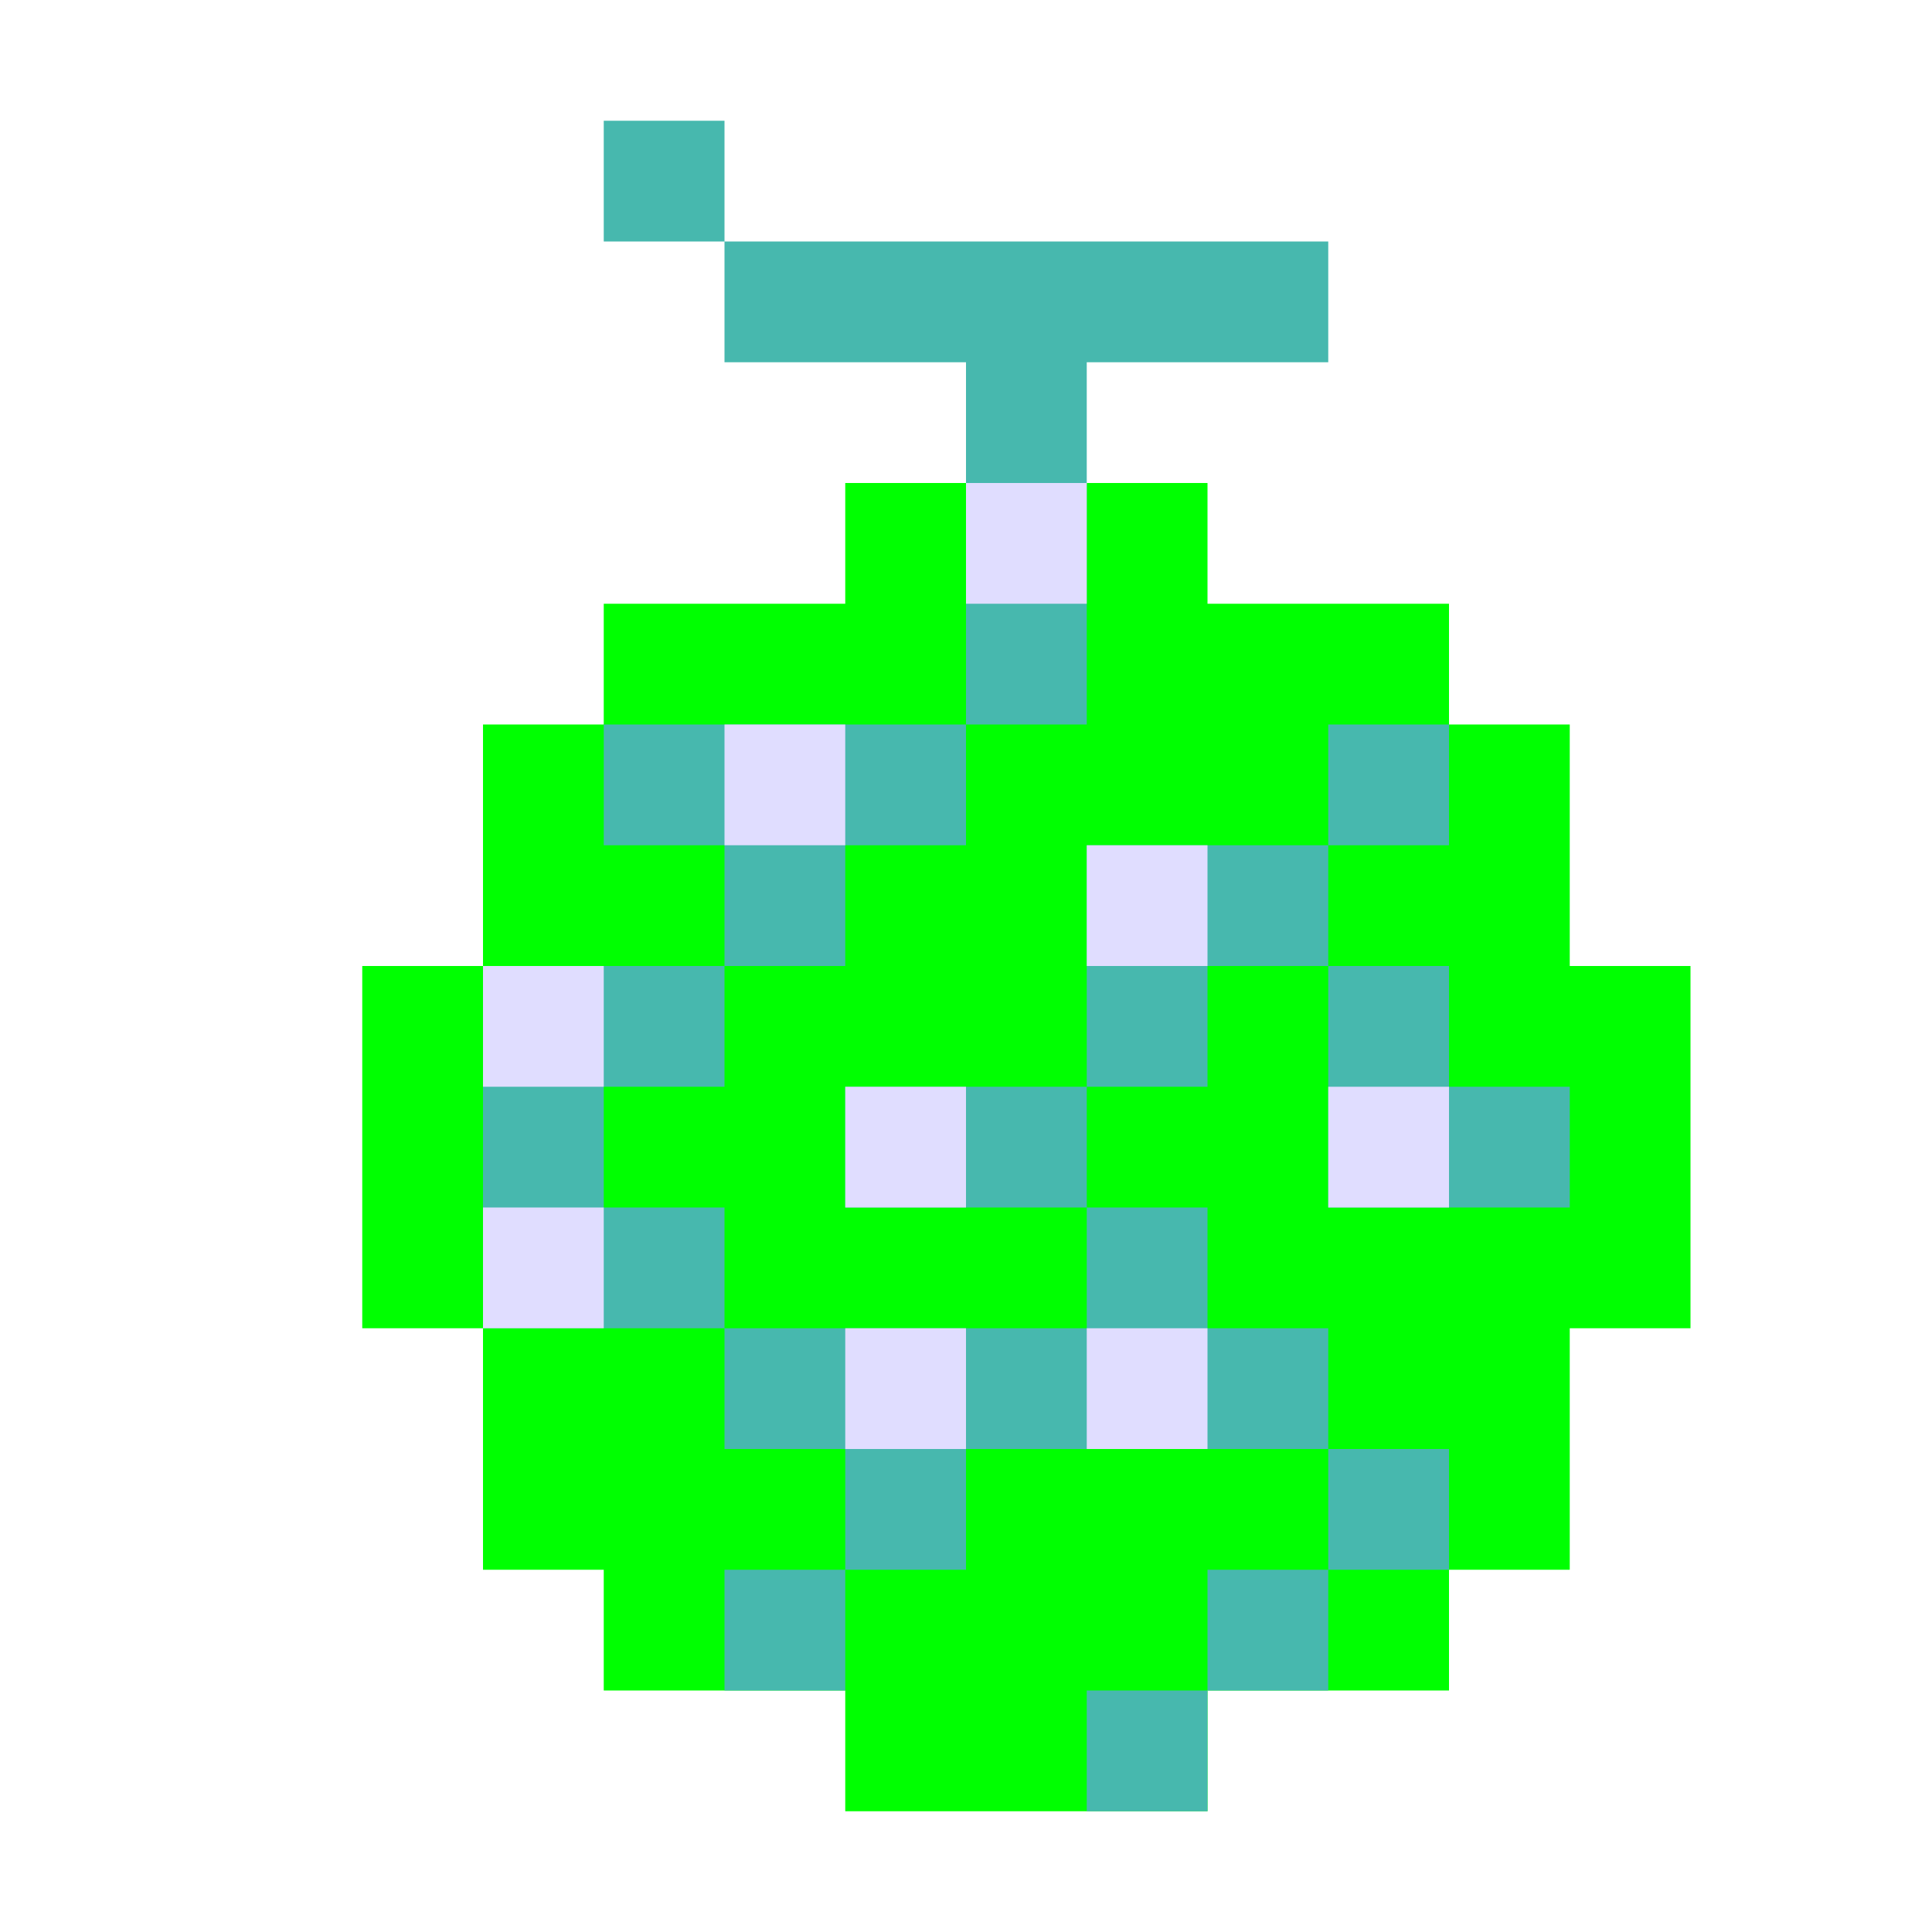
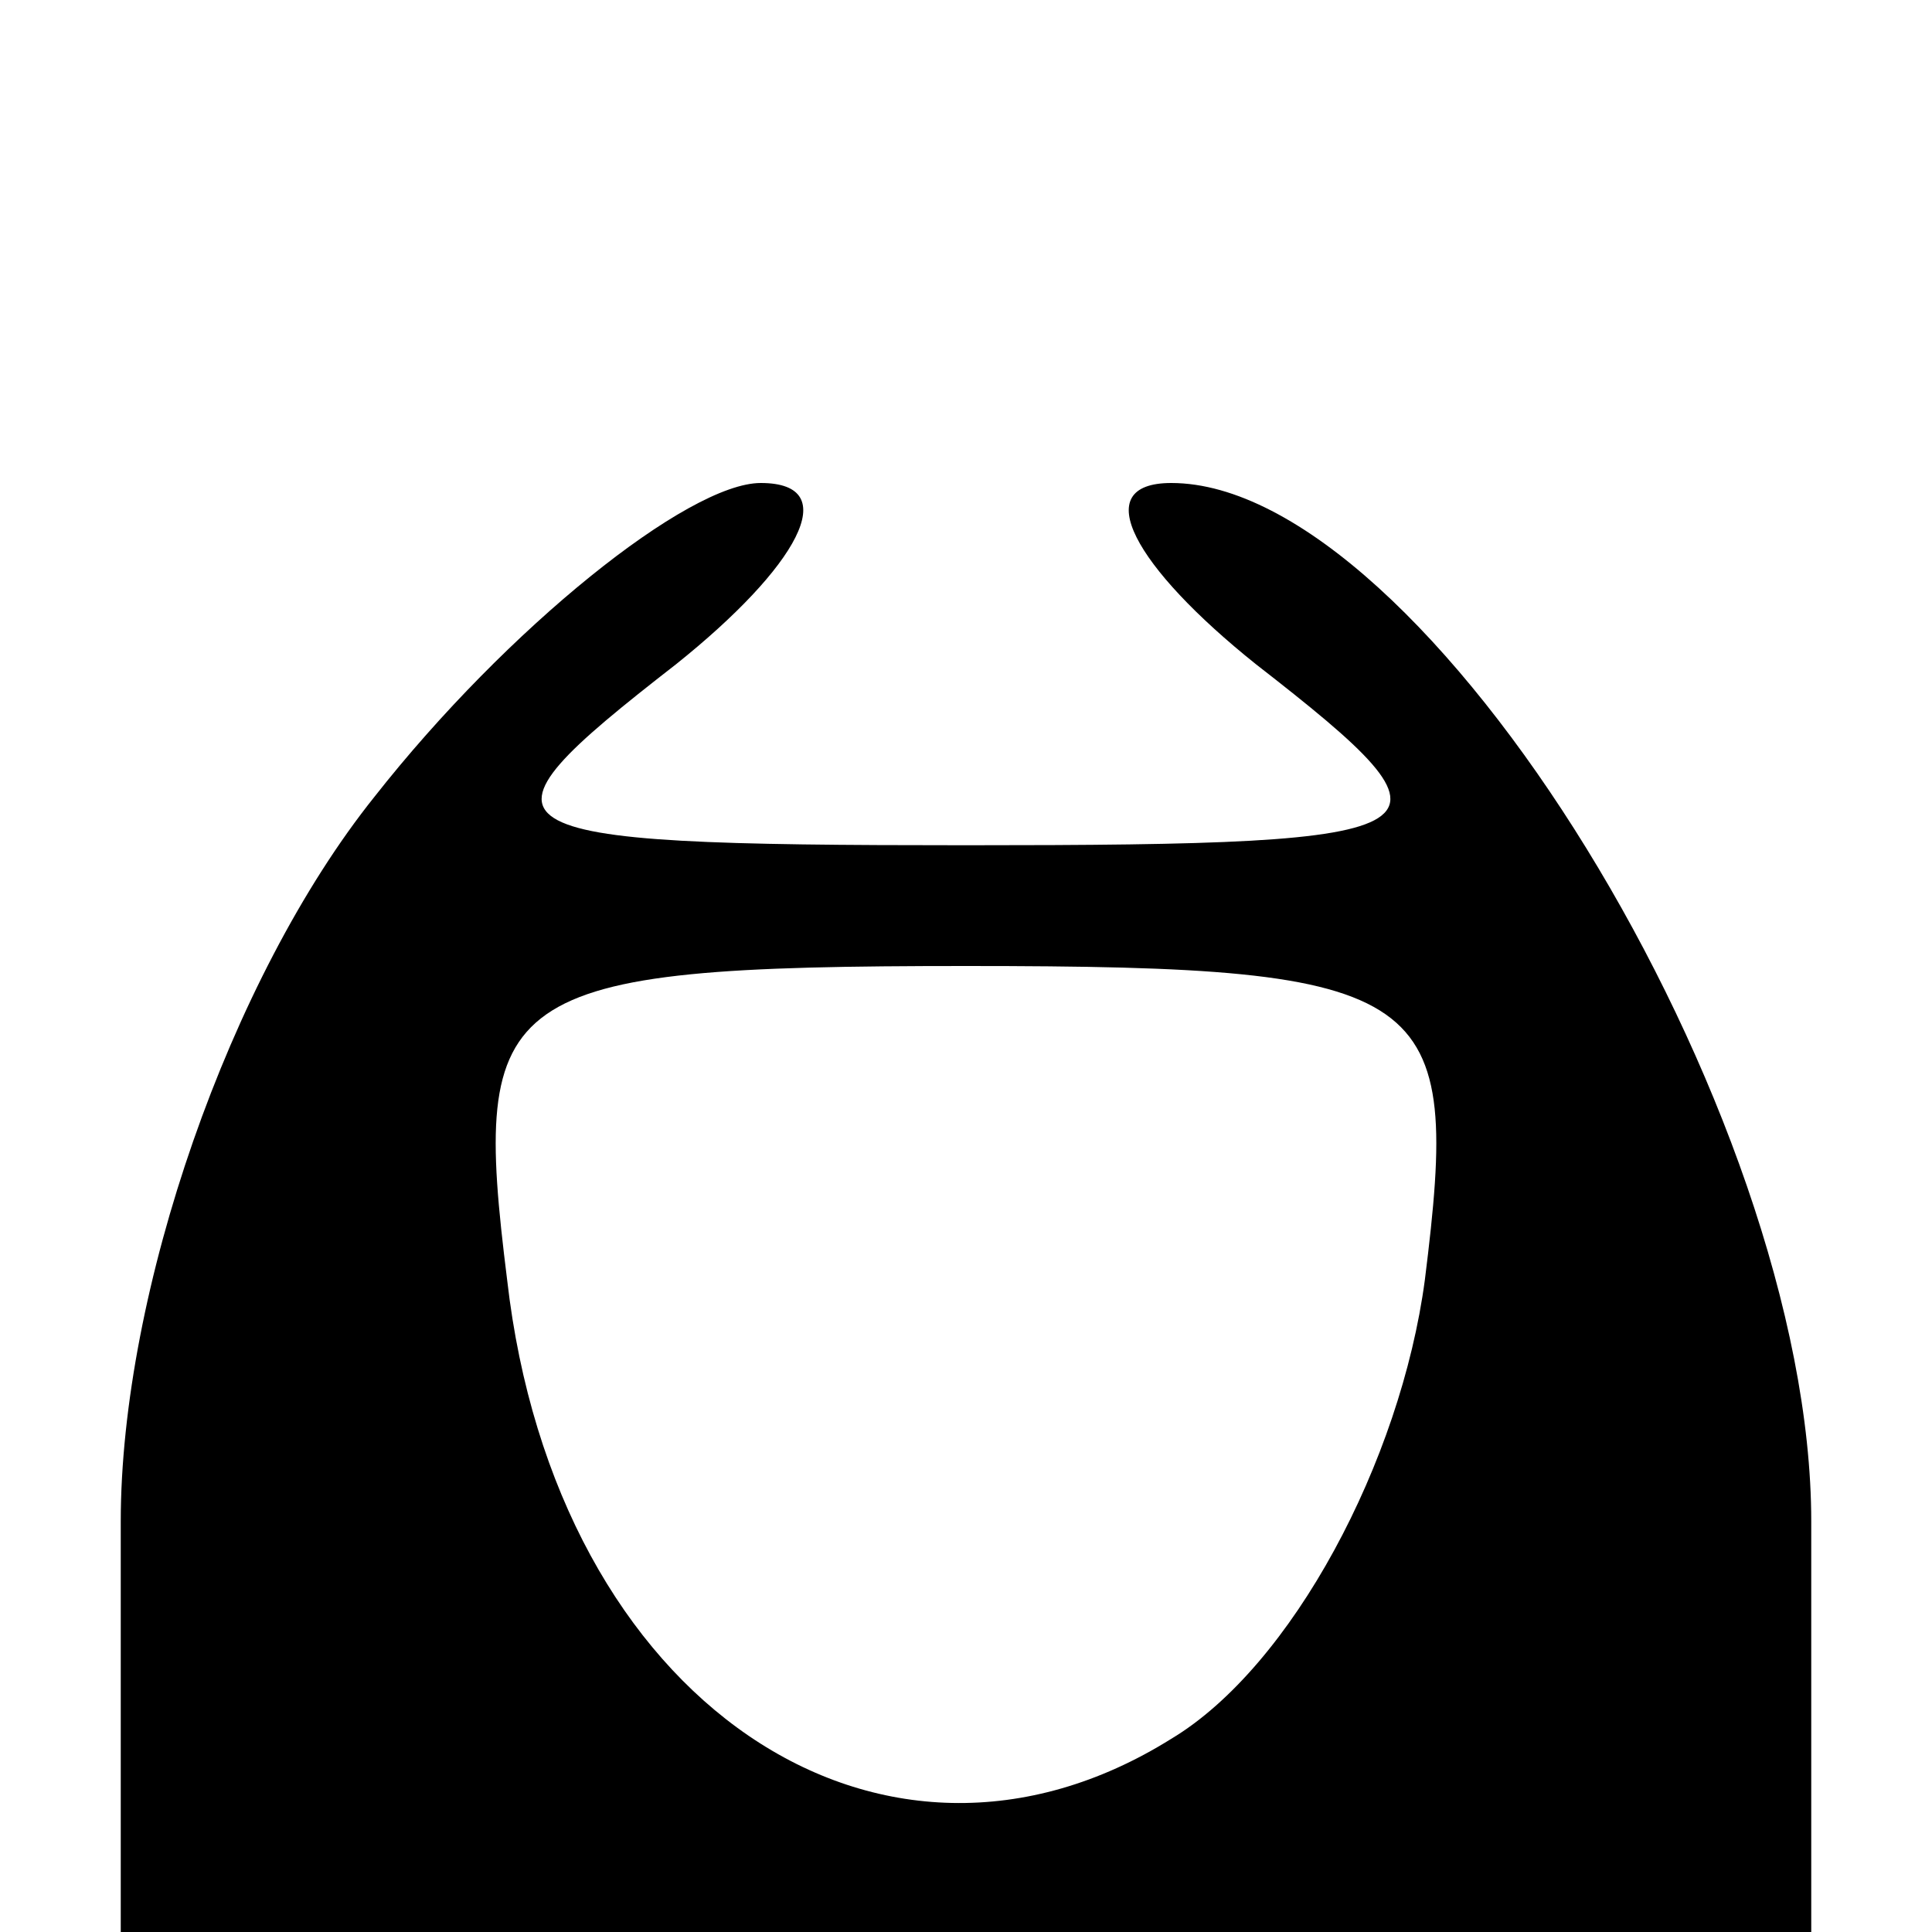
- <svg xmlns="http://www.w3.org/2000/svg" width="16" height="16" viewBox="0 0 16 16" fill="none">
-   <path d="M10 4H7V5H5V6H4V8H3V11H4V13H5V14H7V15H10V14H12V13H13V11H14V8H13V6H12V5H10V4Z" fill="#00FF01" />
-   <path d="M5 2V1H6V2H11V3H9V6H8V7H7V8H6V9H5V10H6V11H9V10H7V9H9V7H11V6H12V7H11V8H12V9H13V10H11V8H10V9H9V10H10V11H11V12H12V13H11V14H10V15H9V14H10V13H11V12H8V13H7V14H6V13H7V12H6V11H4V8H6V7H5V6H8V3H6V2H5Z" fill="#47B8AE" />
-   <path d="M8 5V4H9V5H8Z" fill="#E0DDFF" />
-   <path d="M11 10V9H12V10H11Z" fill="#E0DDFF" />
-   <path d="M9 8V7H10V8H9Z" fill="#E0DDFF" />
-   <path d="M9 12V11H10V12H9Z" fill="#E0DDFF" />
-   <path d="M7 10V9H8V10H7Z" fill="#E0DDFF" />
-   <path d="M7 12V11H8V12H7Z" fill="#E0DDFF" />
-   <path d="M4 11V10H5V11H4Z" fill="#E0DDFF" />
-   <path d="M4 9V8H5V9H4Z" fill="#E0DDFF" />
-   <path d="M6 7V6H7V7H6Z" fill="#E0DDFF" />
+ <svg xmlns="http://www.w3.org/2000/svg" version="1.0" width="16pt" height="16pt" viewBox="0 0 16 16" preserveAspectRatio="xMidYMid meet">
+   <g transform="translate(0,16) scale(0.1,-0.1)" fill="#000000" stroke="none">
+     <path d="M31 94 c-12 -15 -21 -41 -21 -60 l0 -34 70 0 70 0 0 34 c0 34 -32 86 -53 86 -7 0 -3 -7 7 -15 18 -14 17 -15 -24 -15 -41 0 -42 1 -24 15 10 8 14 15 7 15 -6 0 -21 -12 -32 -26z m87 -40 c-2 -15 -11 -32 -21 -38 -24 -15 -51 3 -55 38 -3 24 -1 26 38 26 39 0 41 -2 38 -26z" />
+   </g>
</svg>
